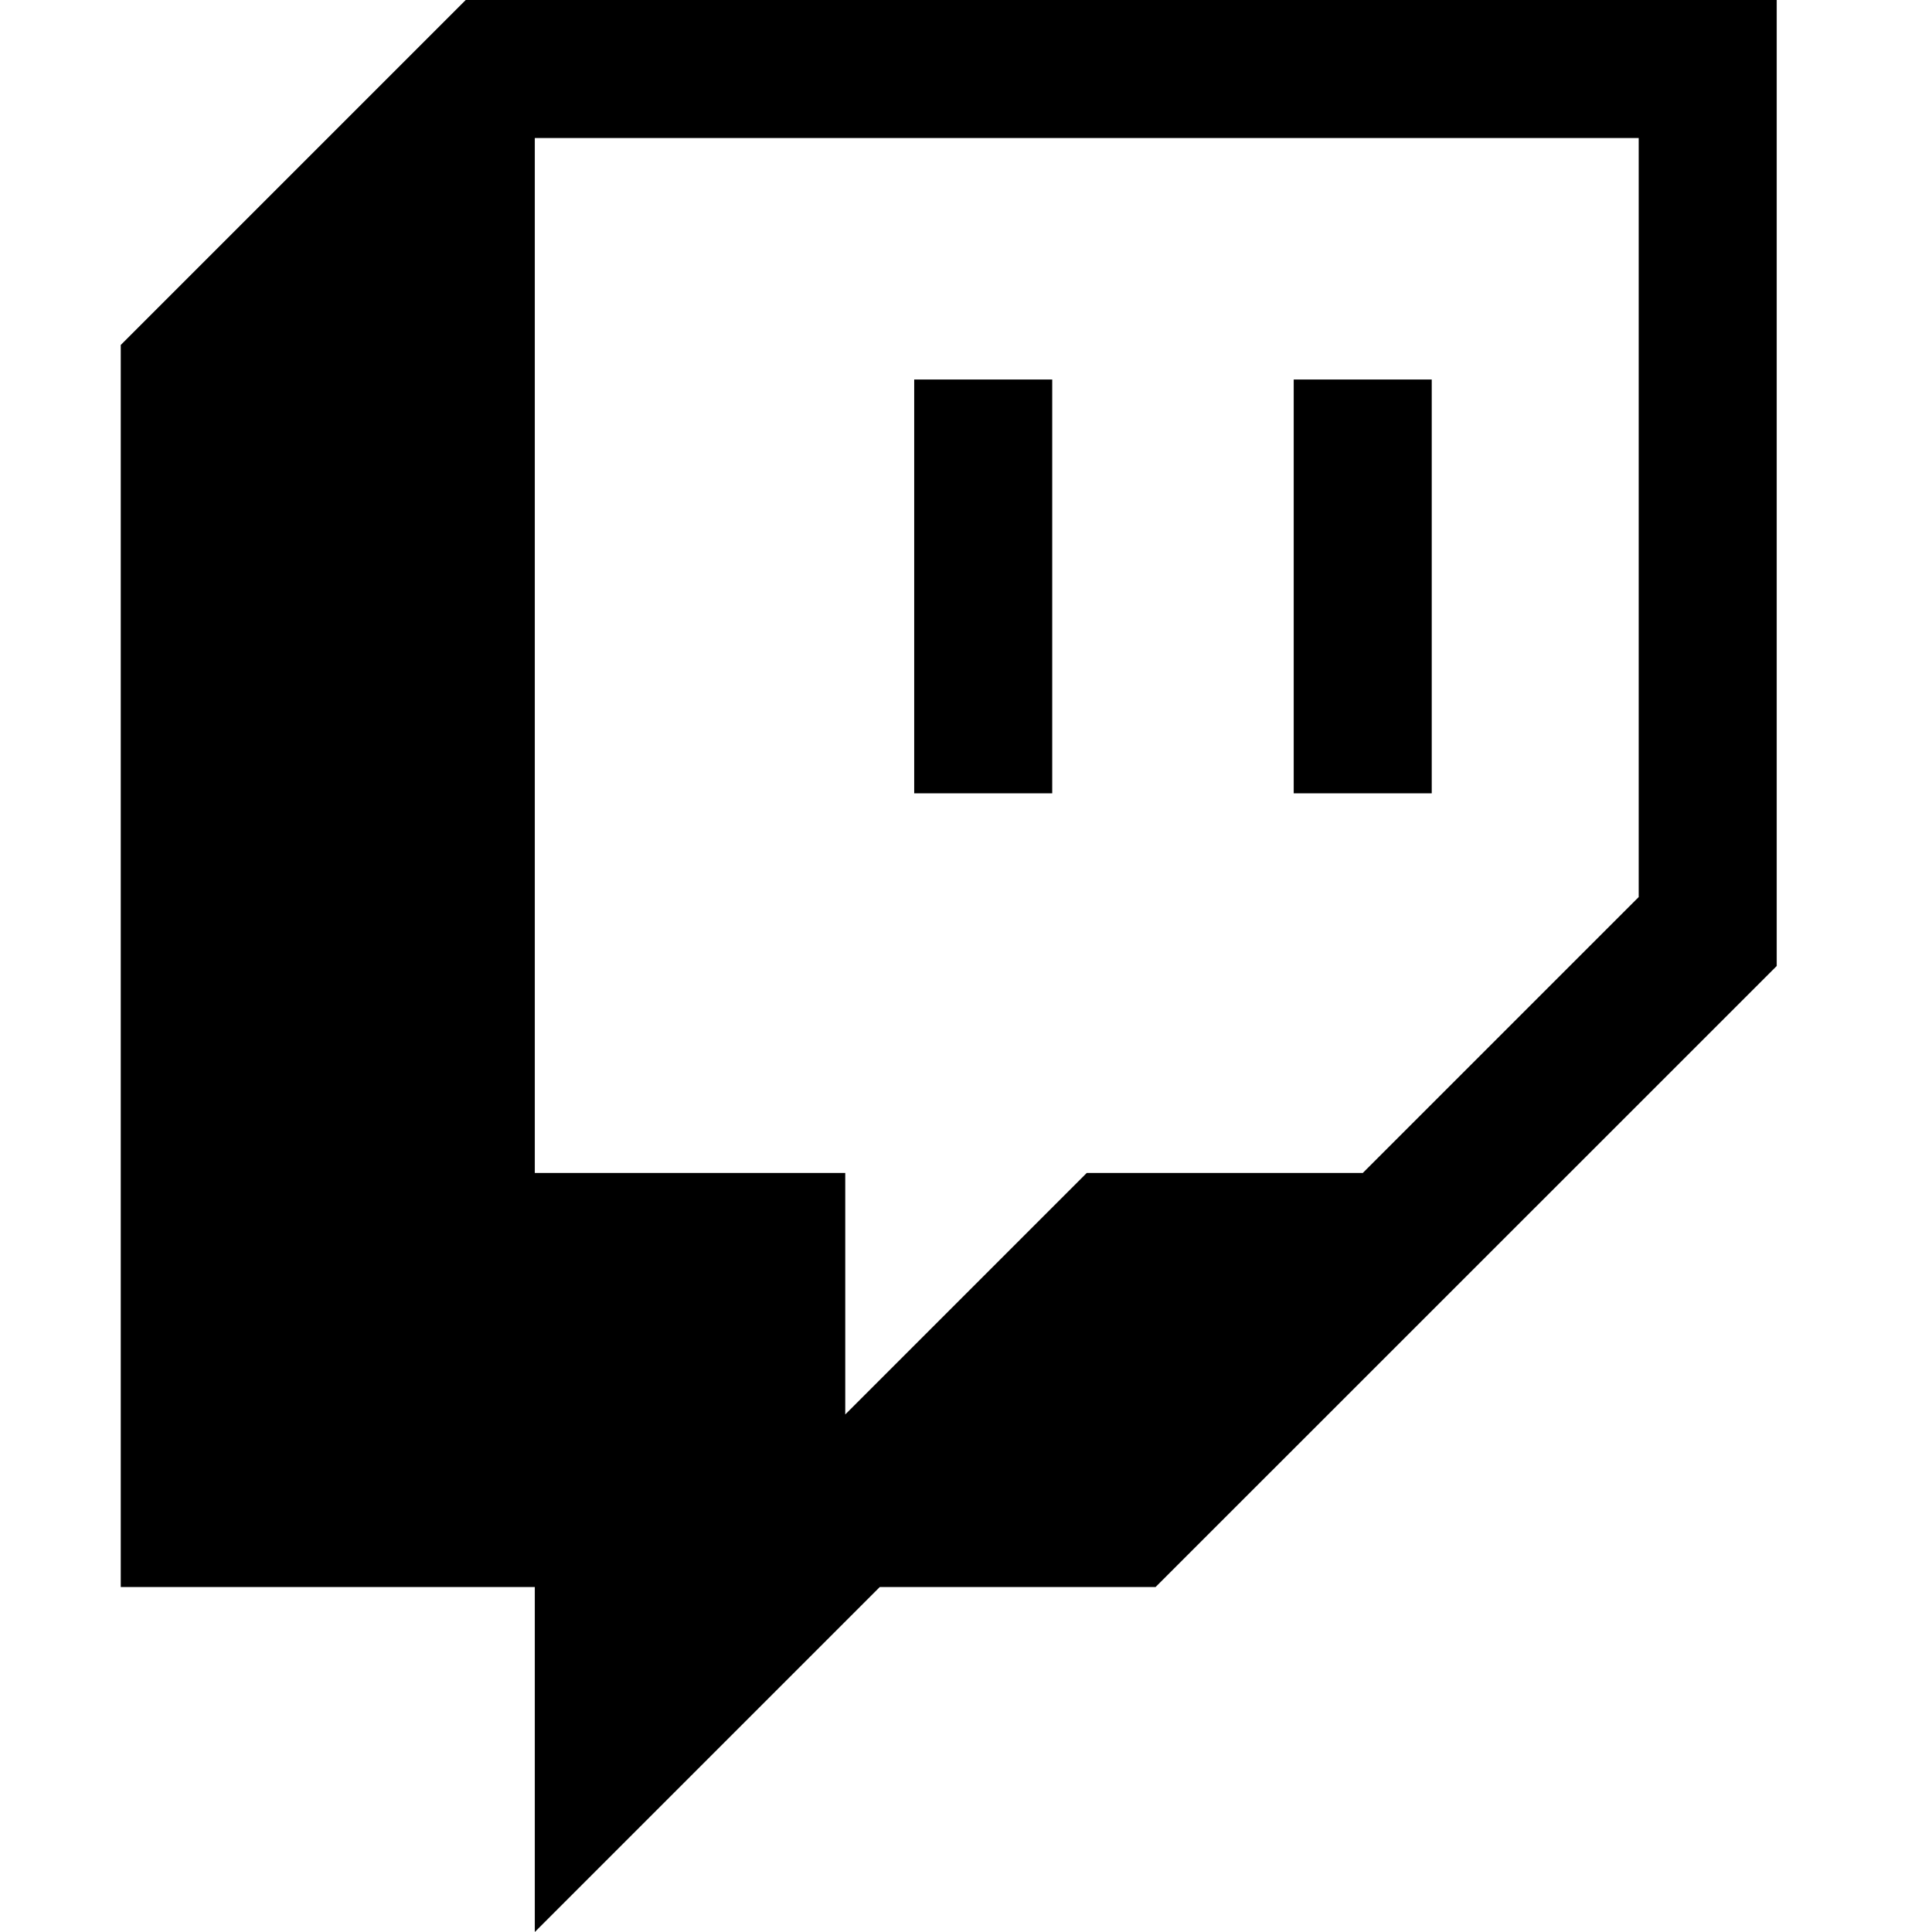
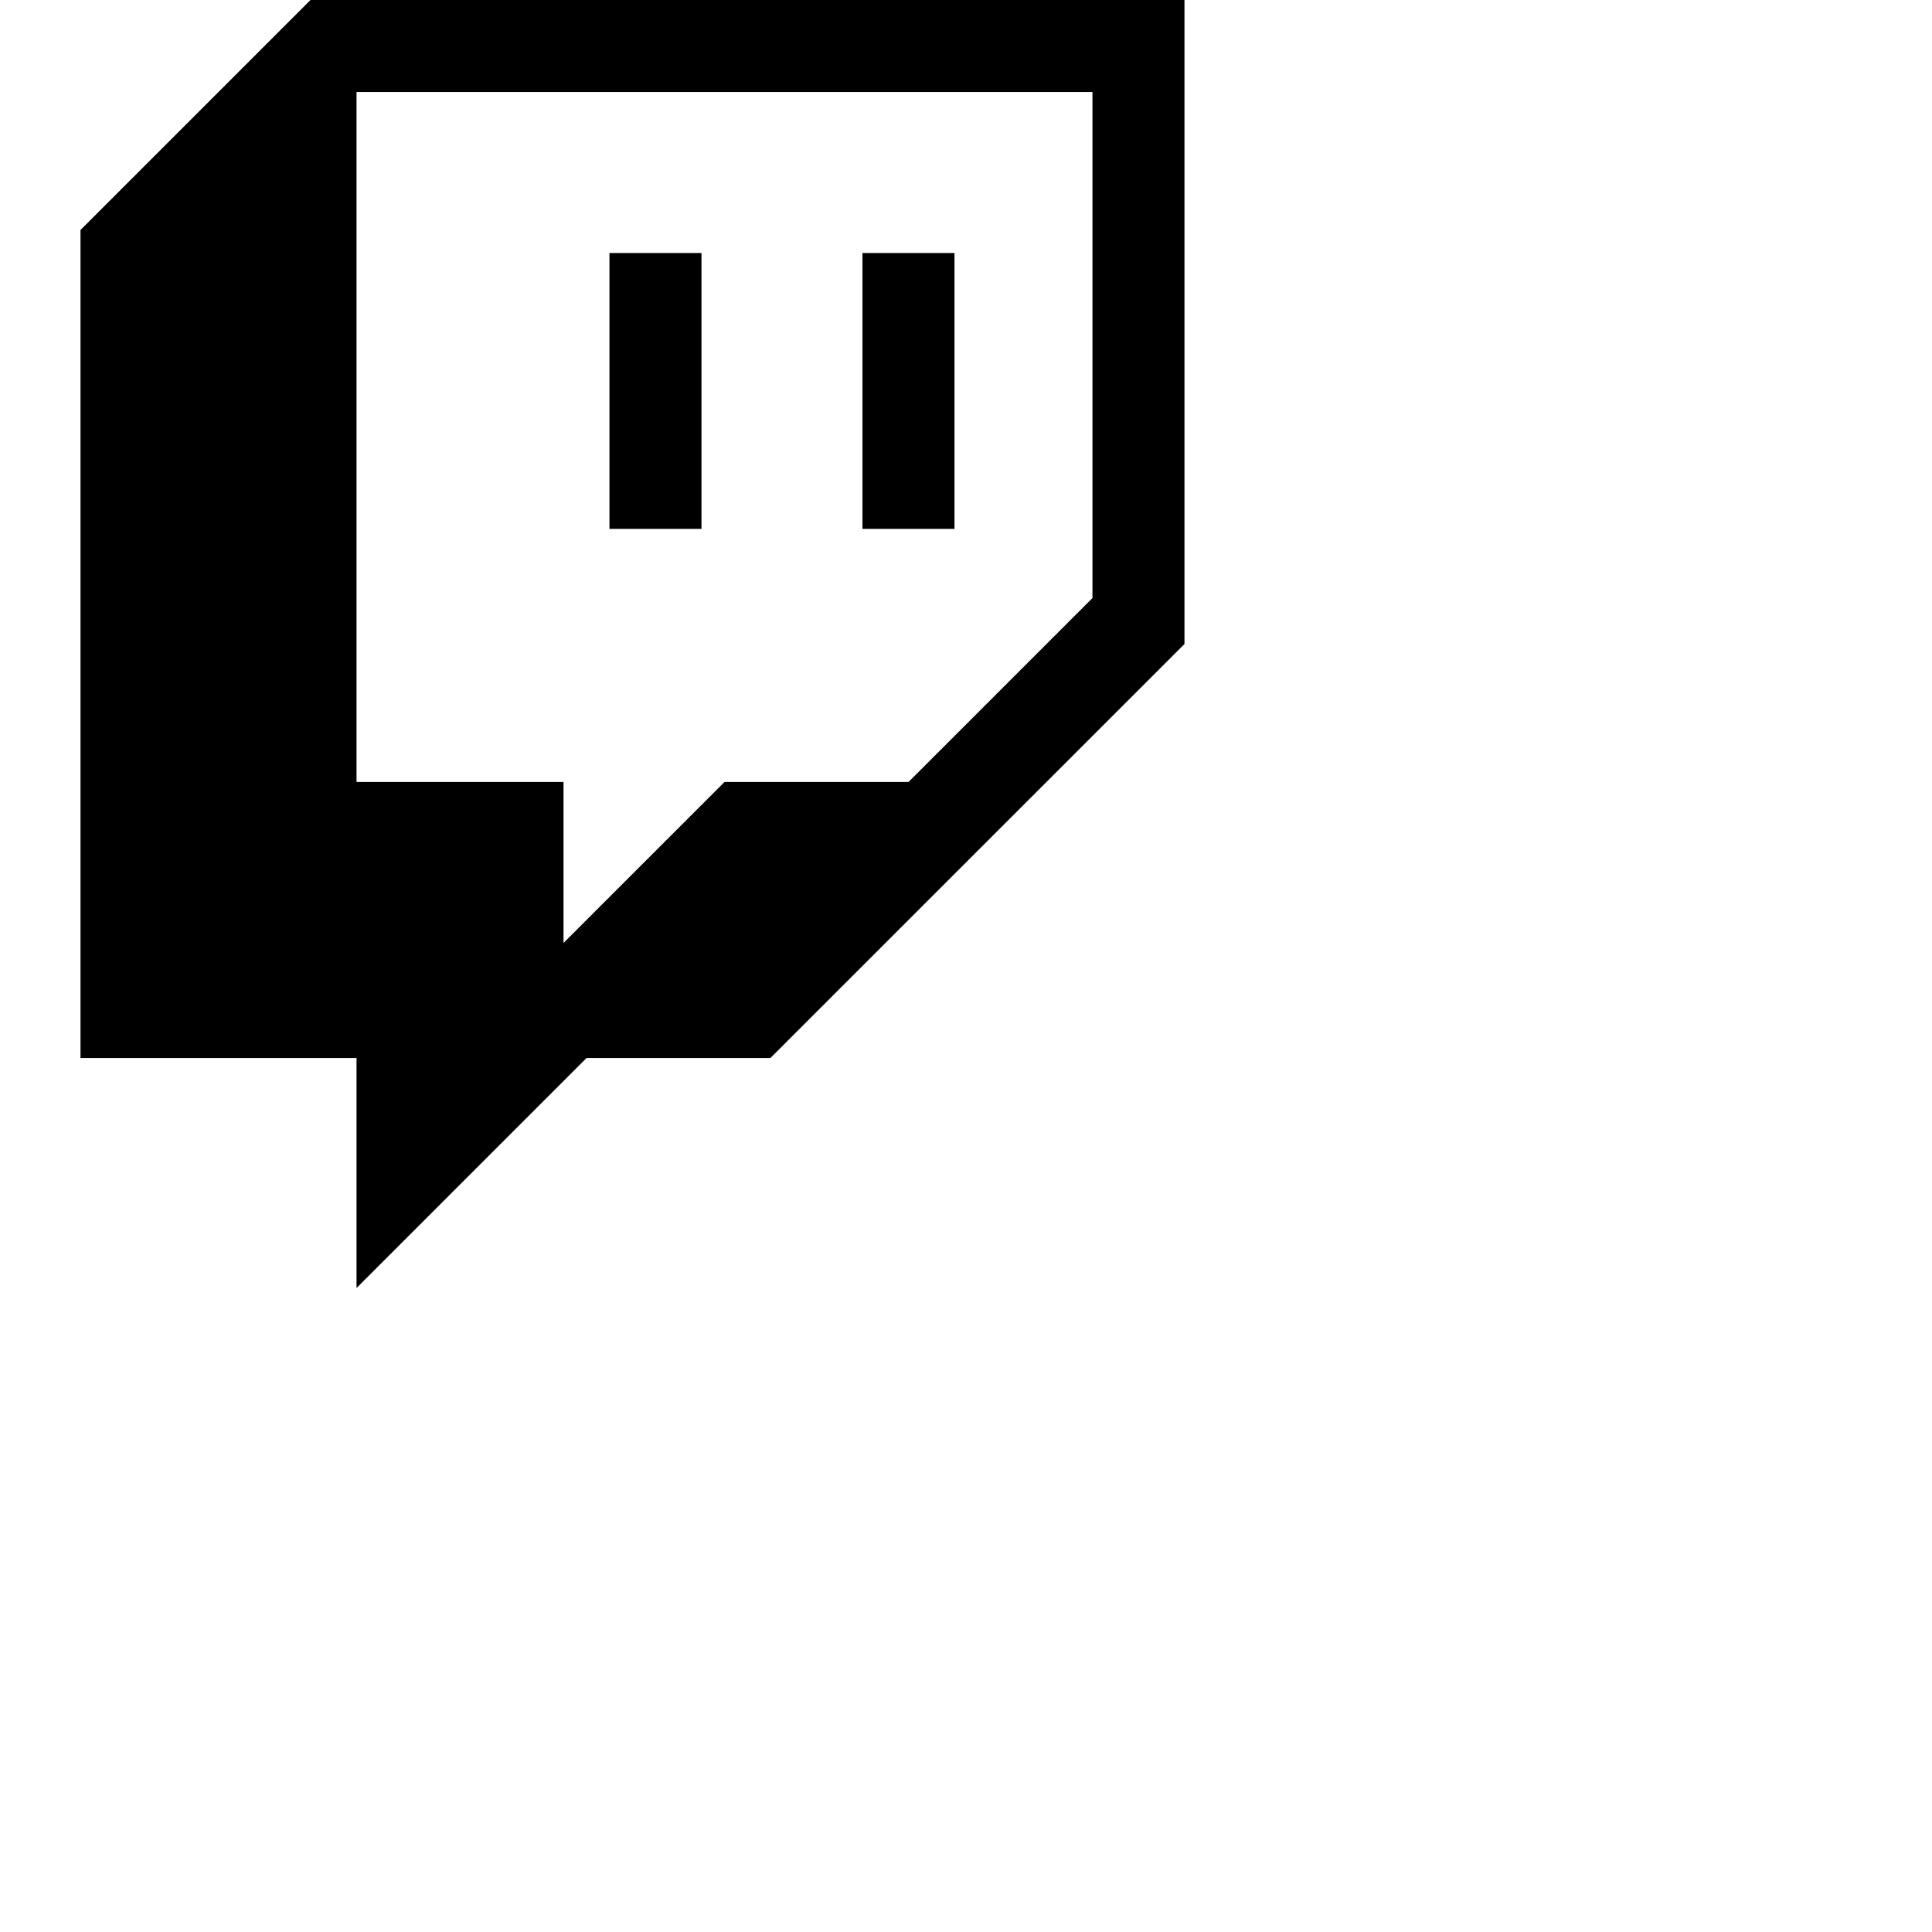
- <svg xmlns="http://www.w3.org/2000/svg" width="16" height="16" fill="currentColor" class="bi bi-twitch" viewBox="0 0 16 16">
+ <svg xmlns="http://www.w3.org/2000/svg" width="24" height="24" viewBox="0 0 24 24">
  <path d="M3.857 0 1 2.857v10.286h3.429V16l2.857-2.857H9.57L14.714 8V0H3.857zm9.714 7.429-2.285 2.285H9l-2 2v-2H4.429V1.143h9.142v6.286z" />
  <path d="M11.857 3.143h-1.143V6.57h1.143V3.143zm-3.143 0H7.571V6.57h1.143V3.143z" />
</svg>
